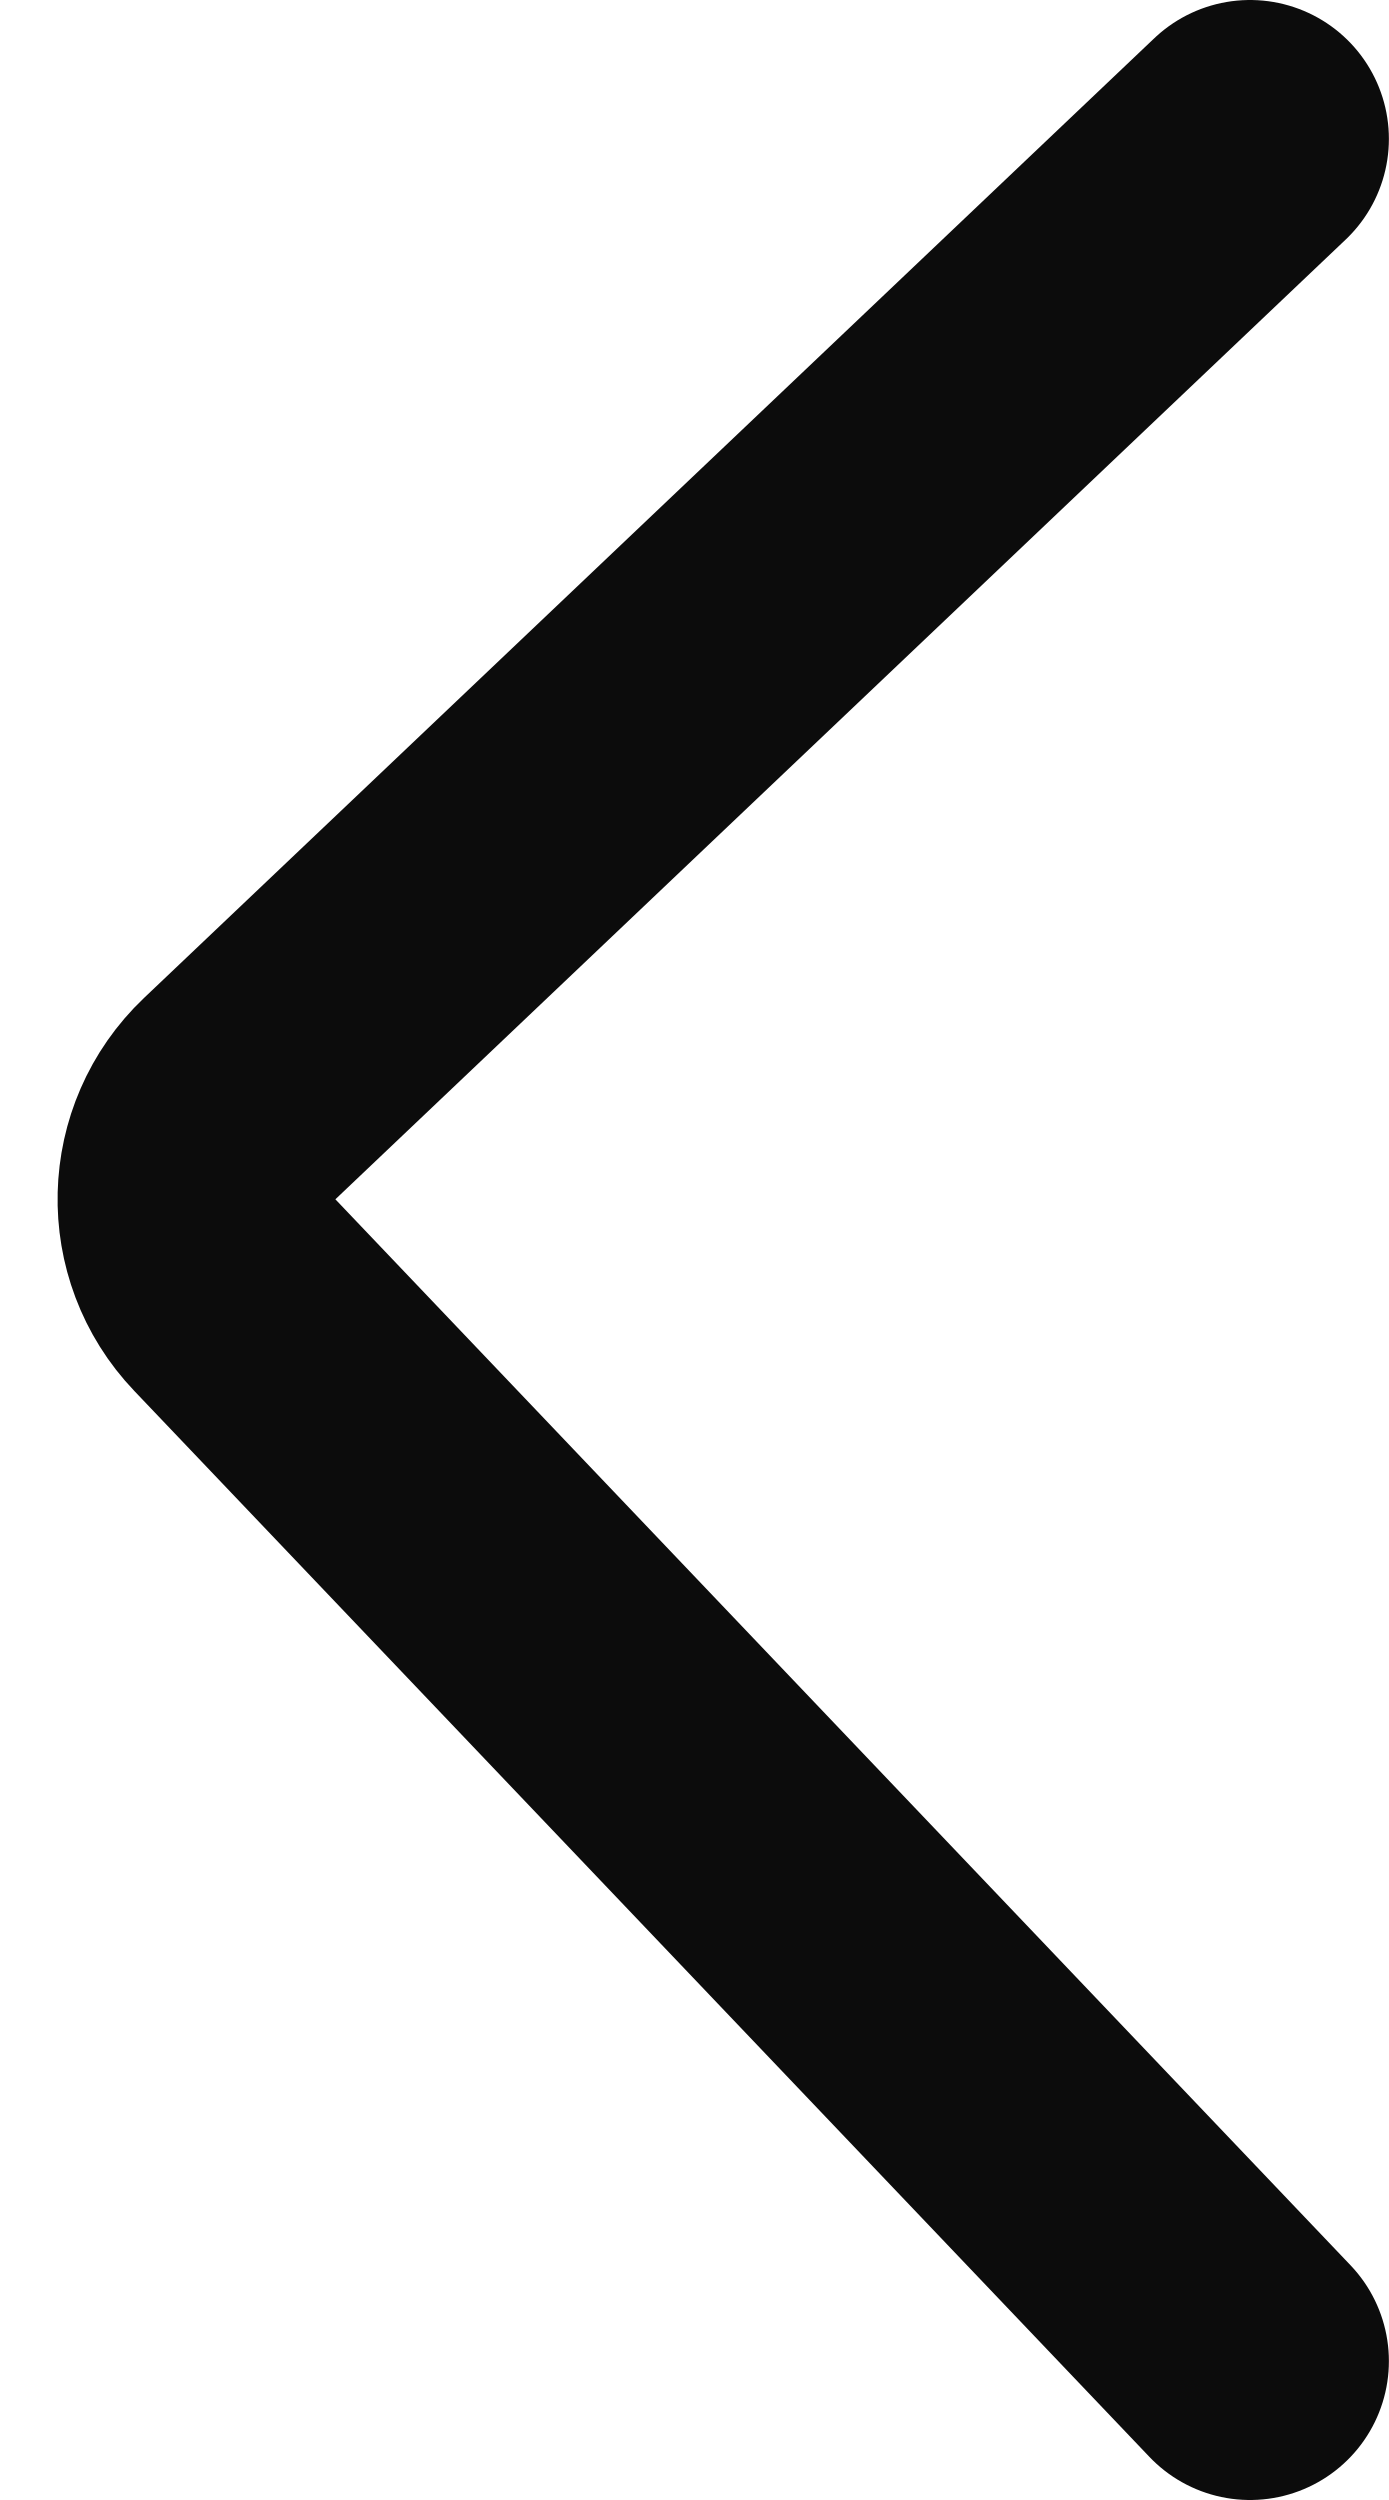
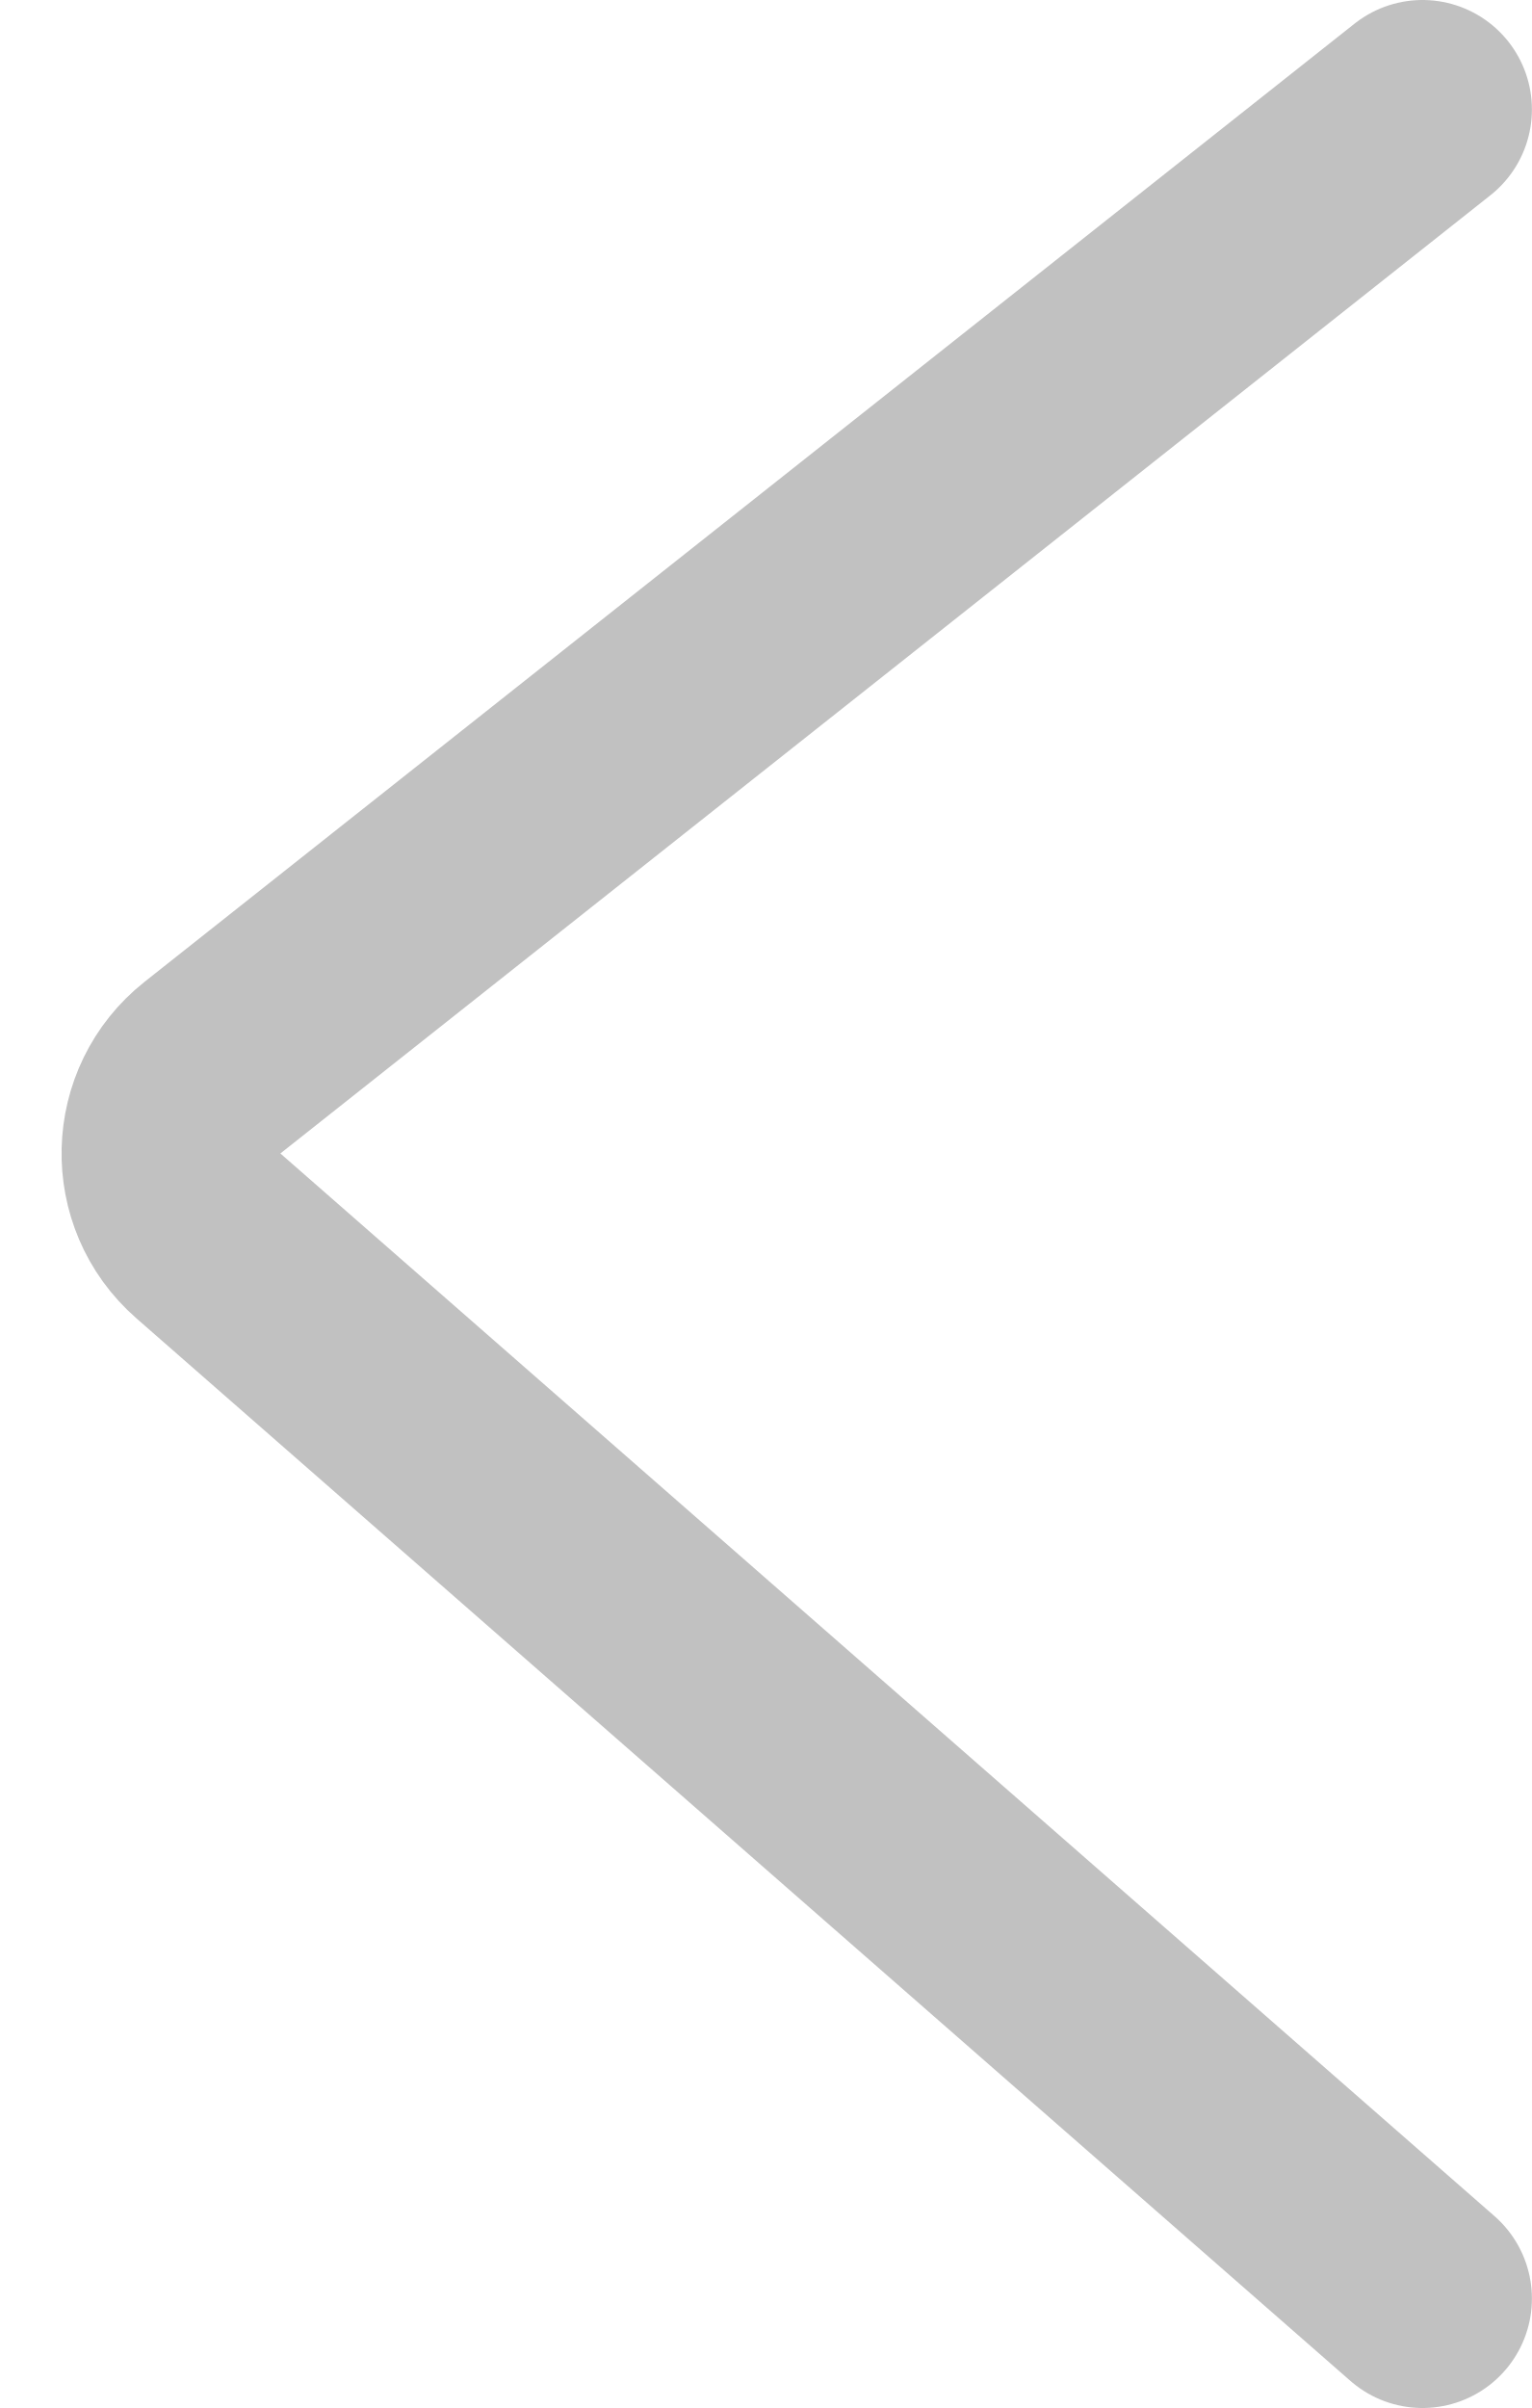
- <svg xmlns="http://www.w3.org/2000/svg" width="10" height="18" viewBox="0 0 10 18" fill="none">
-   <path d="M9 1L1.726 7.91C1.325 8.291 1.309 8.925 1.691 9.325L9 17" stroke="#0C0C0C" stroke-width="2" stroke-linecap="round" />
+ <svg xmlns="http://www.w3.org/2000/svg" width="14" height="22" viewBox="0 0 14 22" fill="none">
+   <path d="M13 1L1.942 9.754C1.452 10.142 1.434 10.88 1.904 11.291L13 21" stroke="#C1C1C1" stroke-width="2" stroke-linecap="round" />
</svg>
